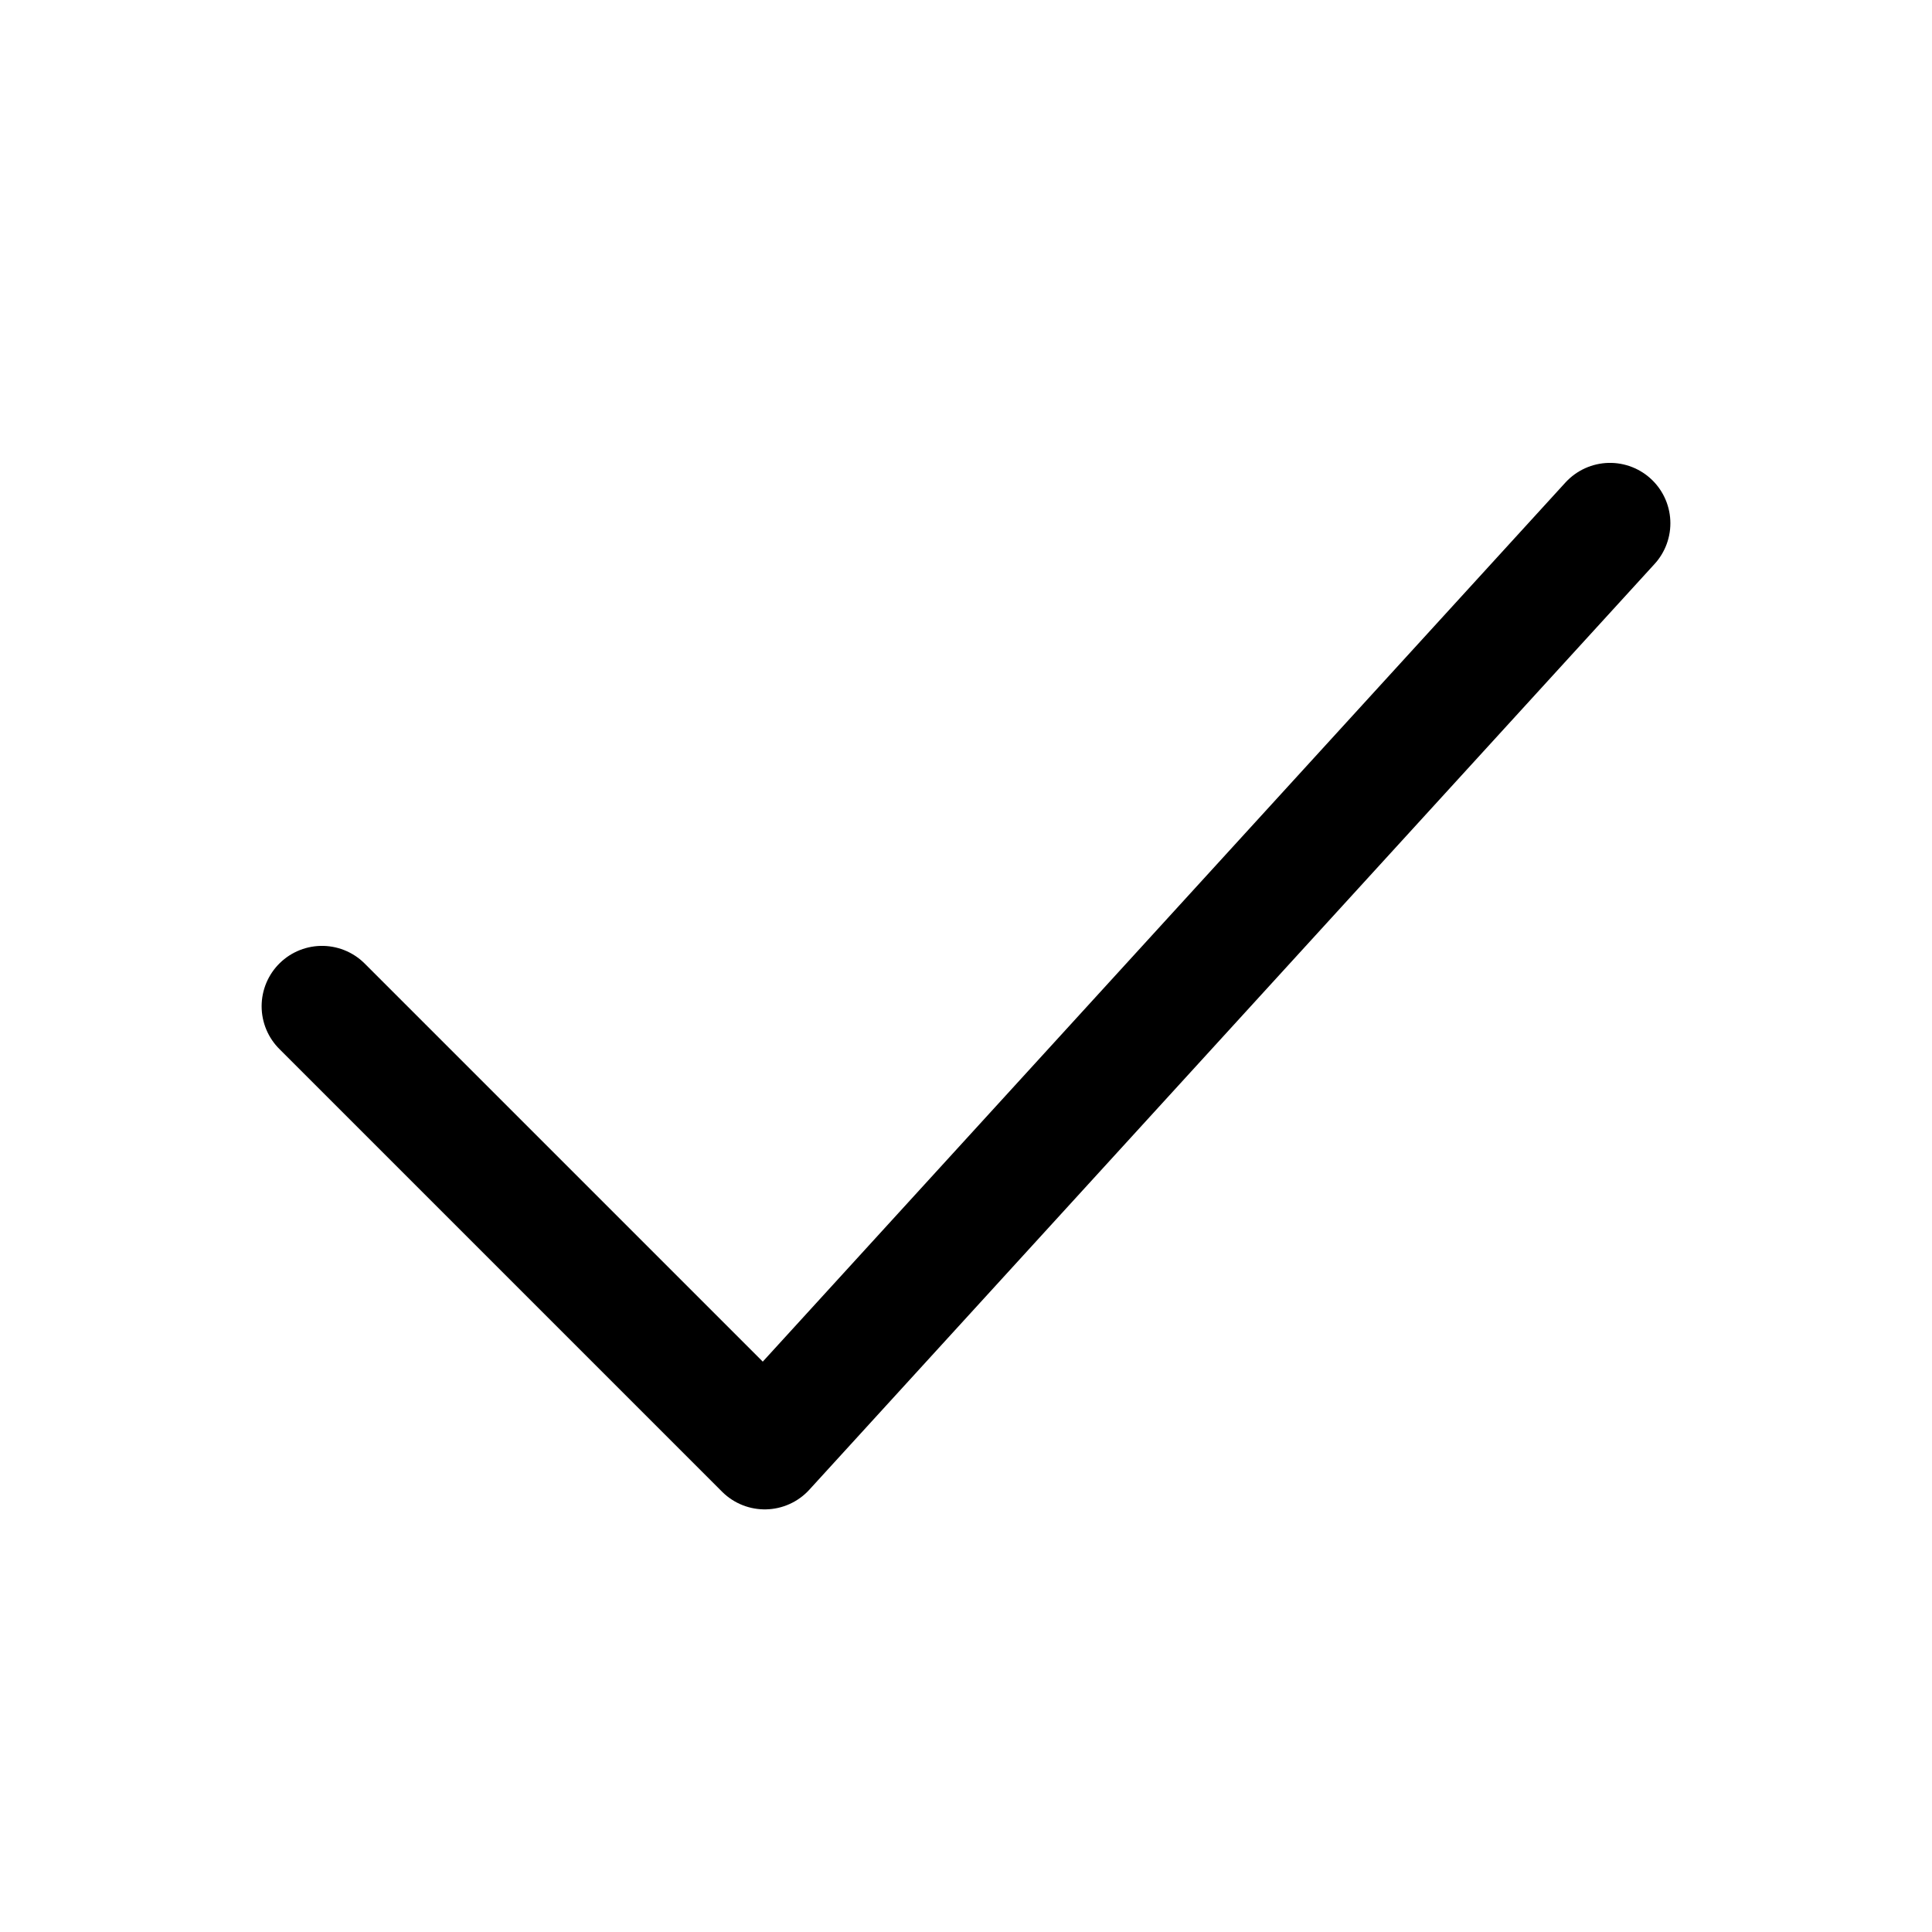
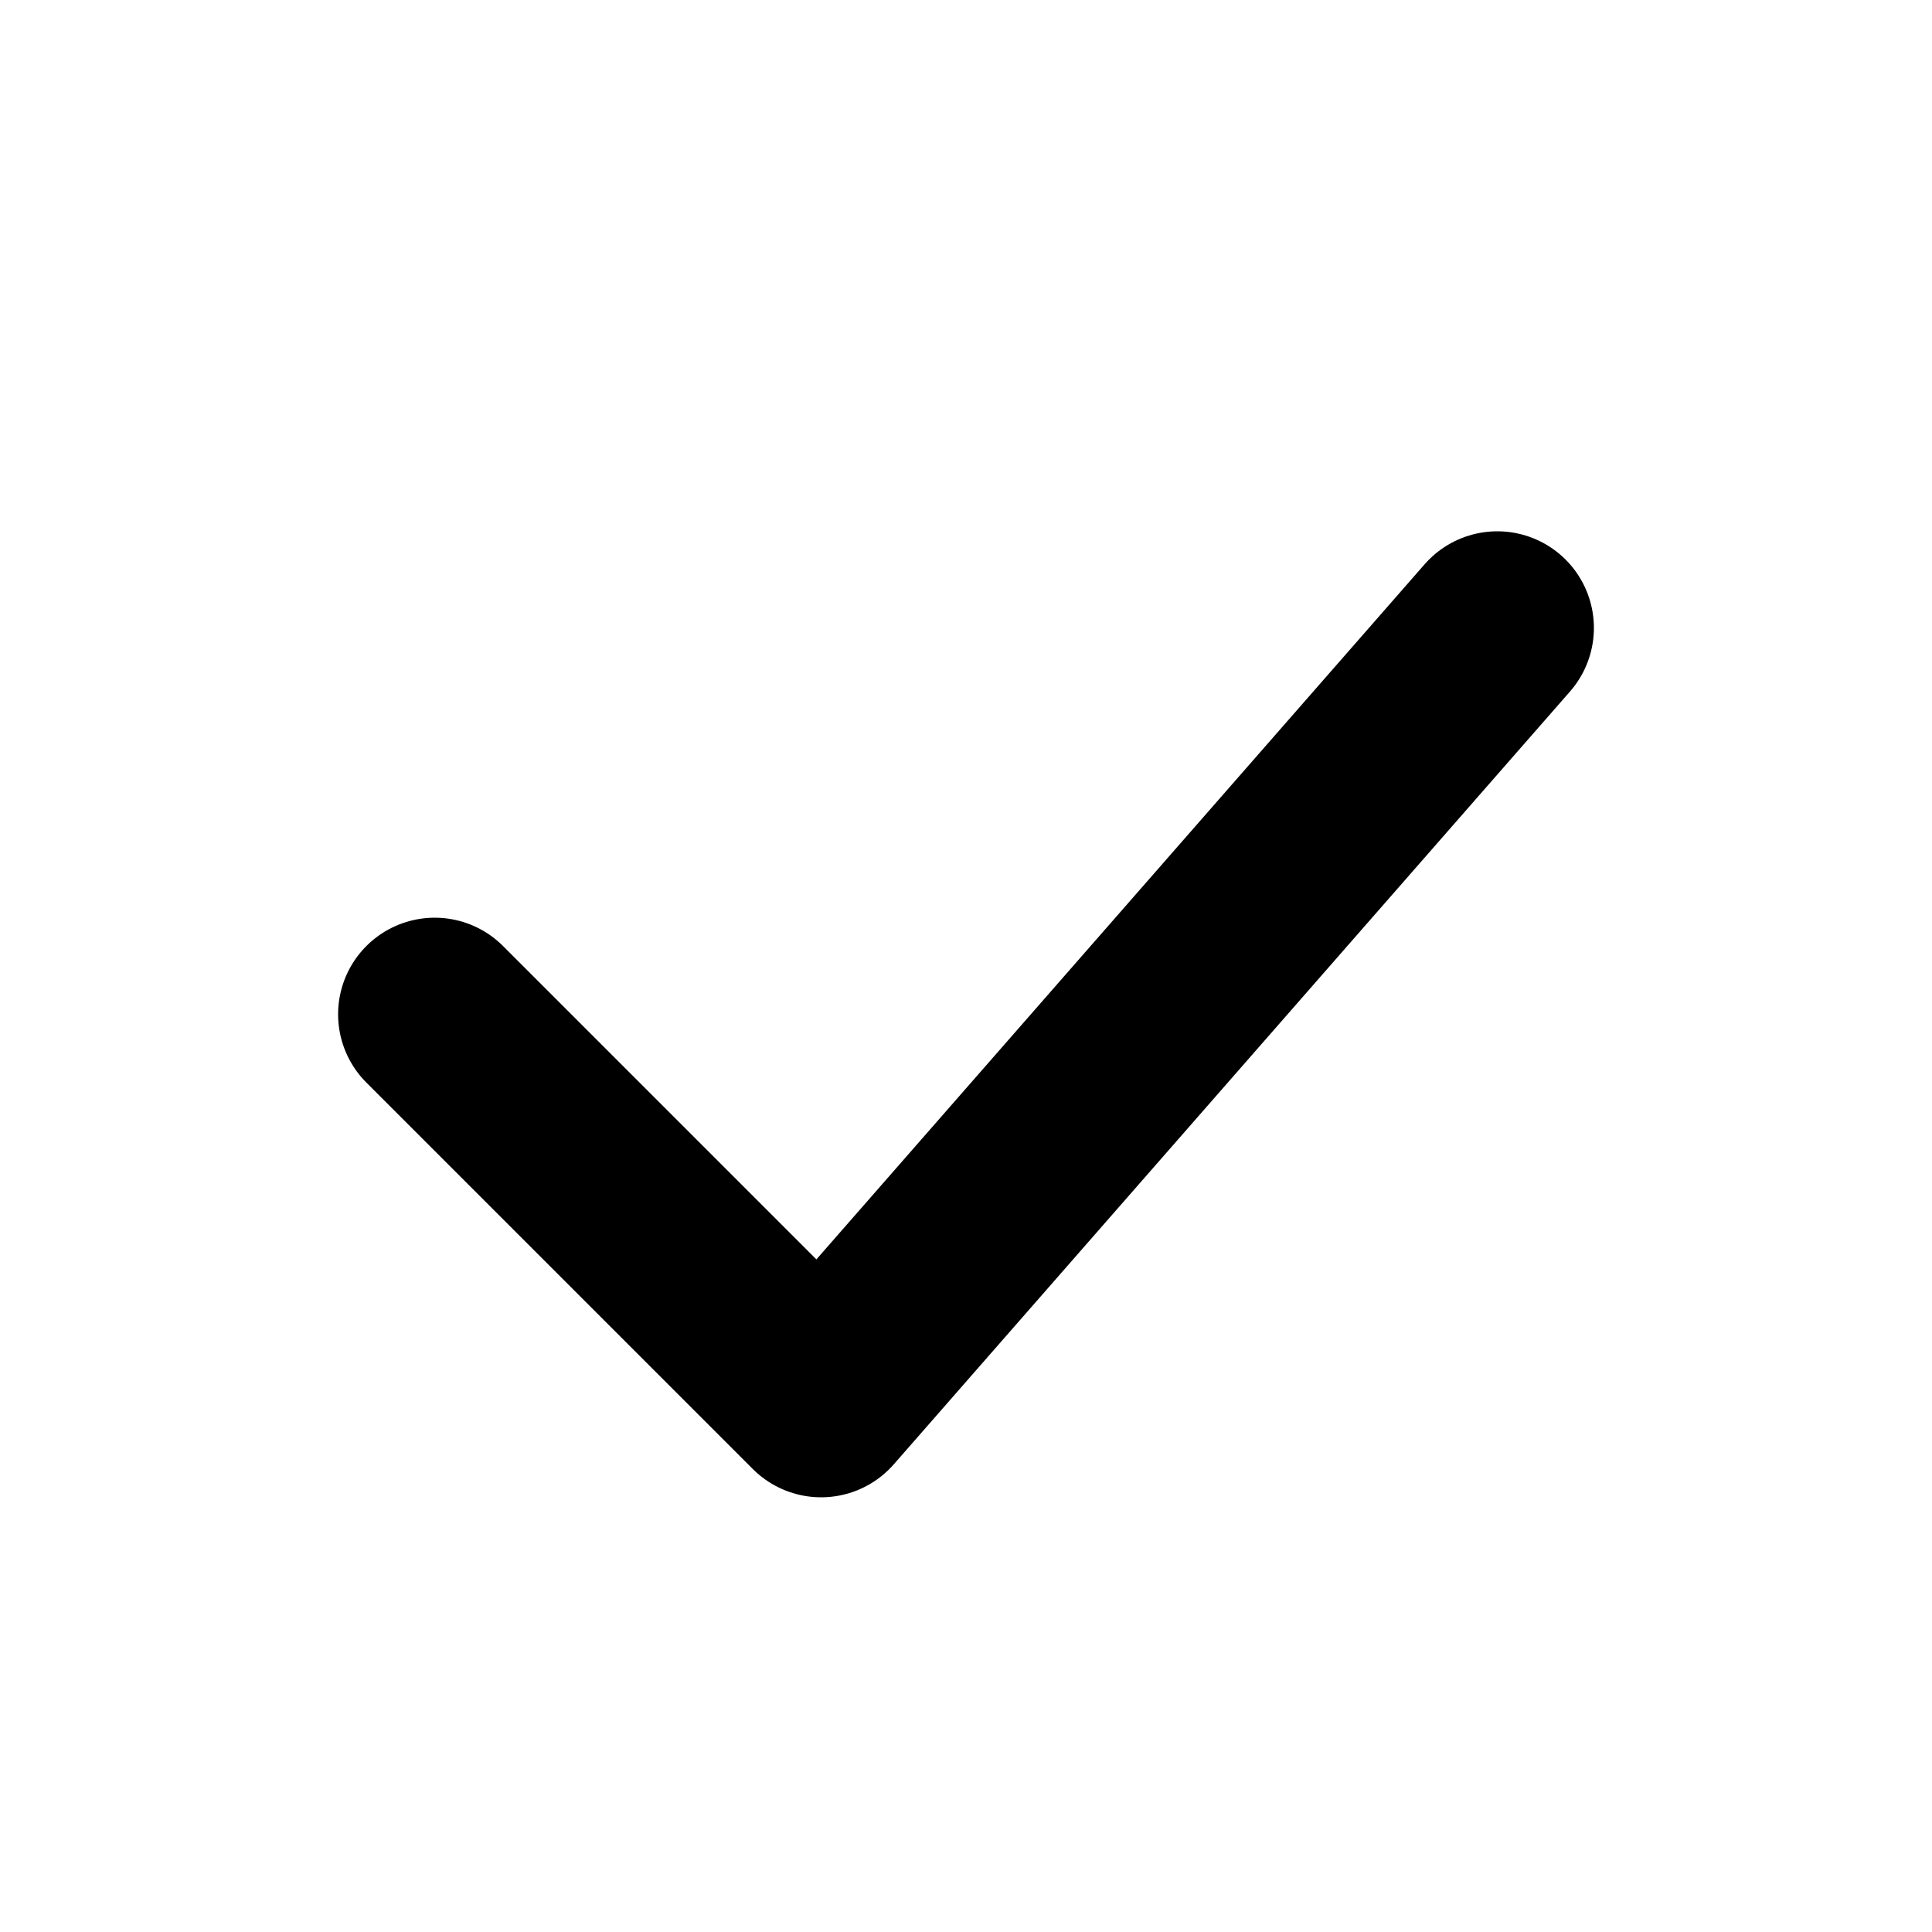
- <svg xmlns="http://www.w3.org/2000/svg" width="100%" height="100%" viewBox="0 0 24 24" fill="none" stroke="currentColor" stroke-width="1.5" stroke-linecap="round" stroke-linejoin="round">
-   <path d="M4 12.5l5.5 5.5L20 6.5" />
+ <svg xmlns="http://www.w3.org/2000/svg" width="100%" height="100%" viewBox="-10 -10 20 20" fill="none" stroke="currentColor" stroke-width="2" stroke-linecap="round" stroke-linejoin="round">
+   <path d="M-5.5,0.5 l4,4 l7,-8" />
</svg>
